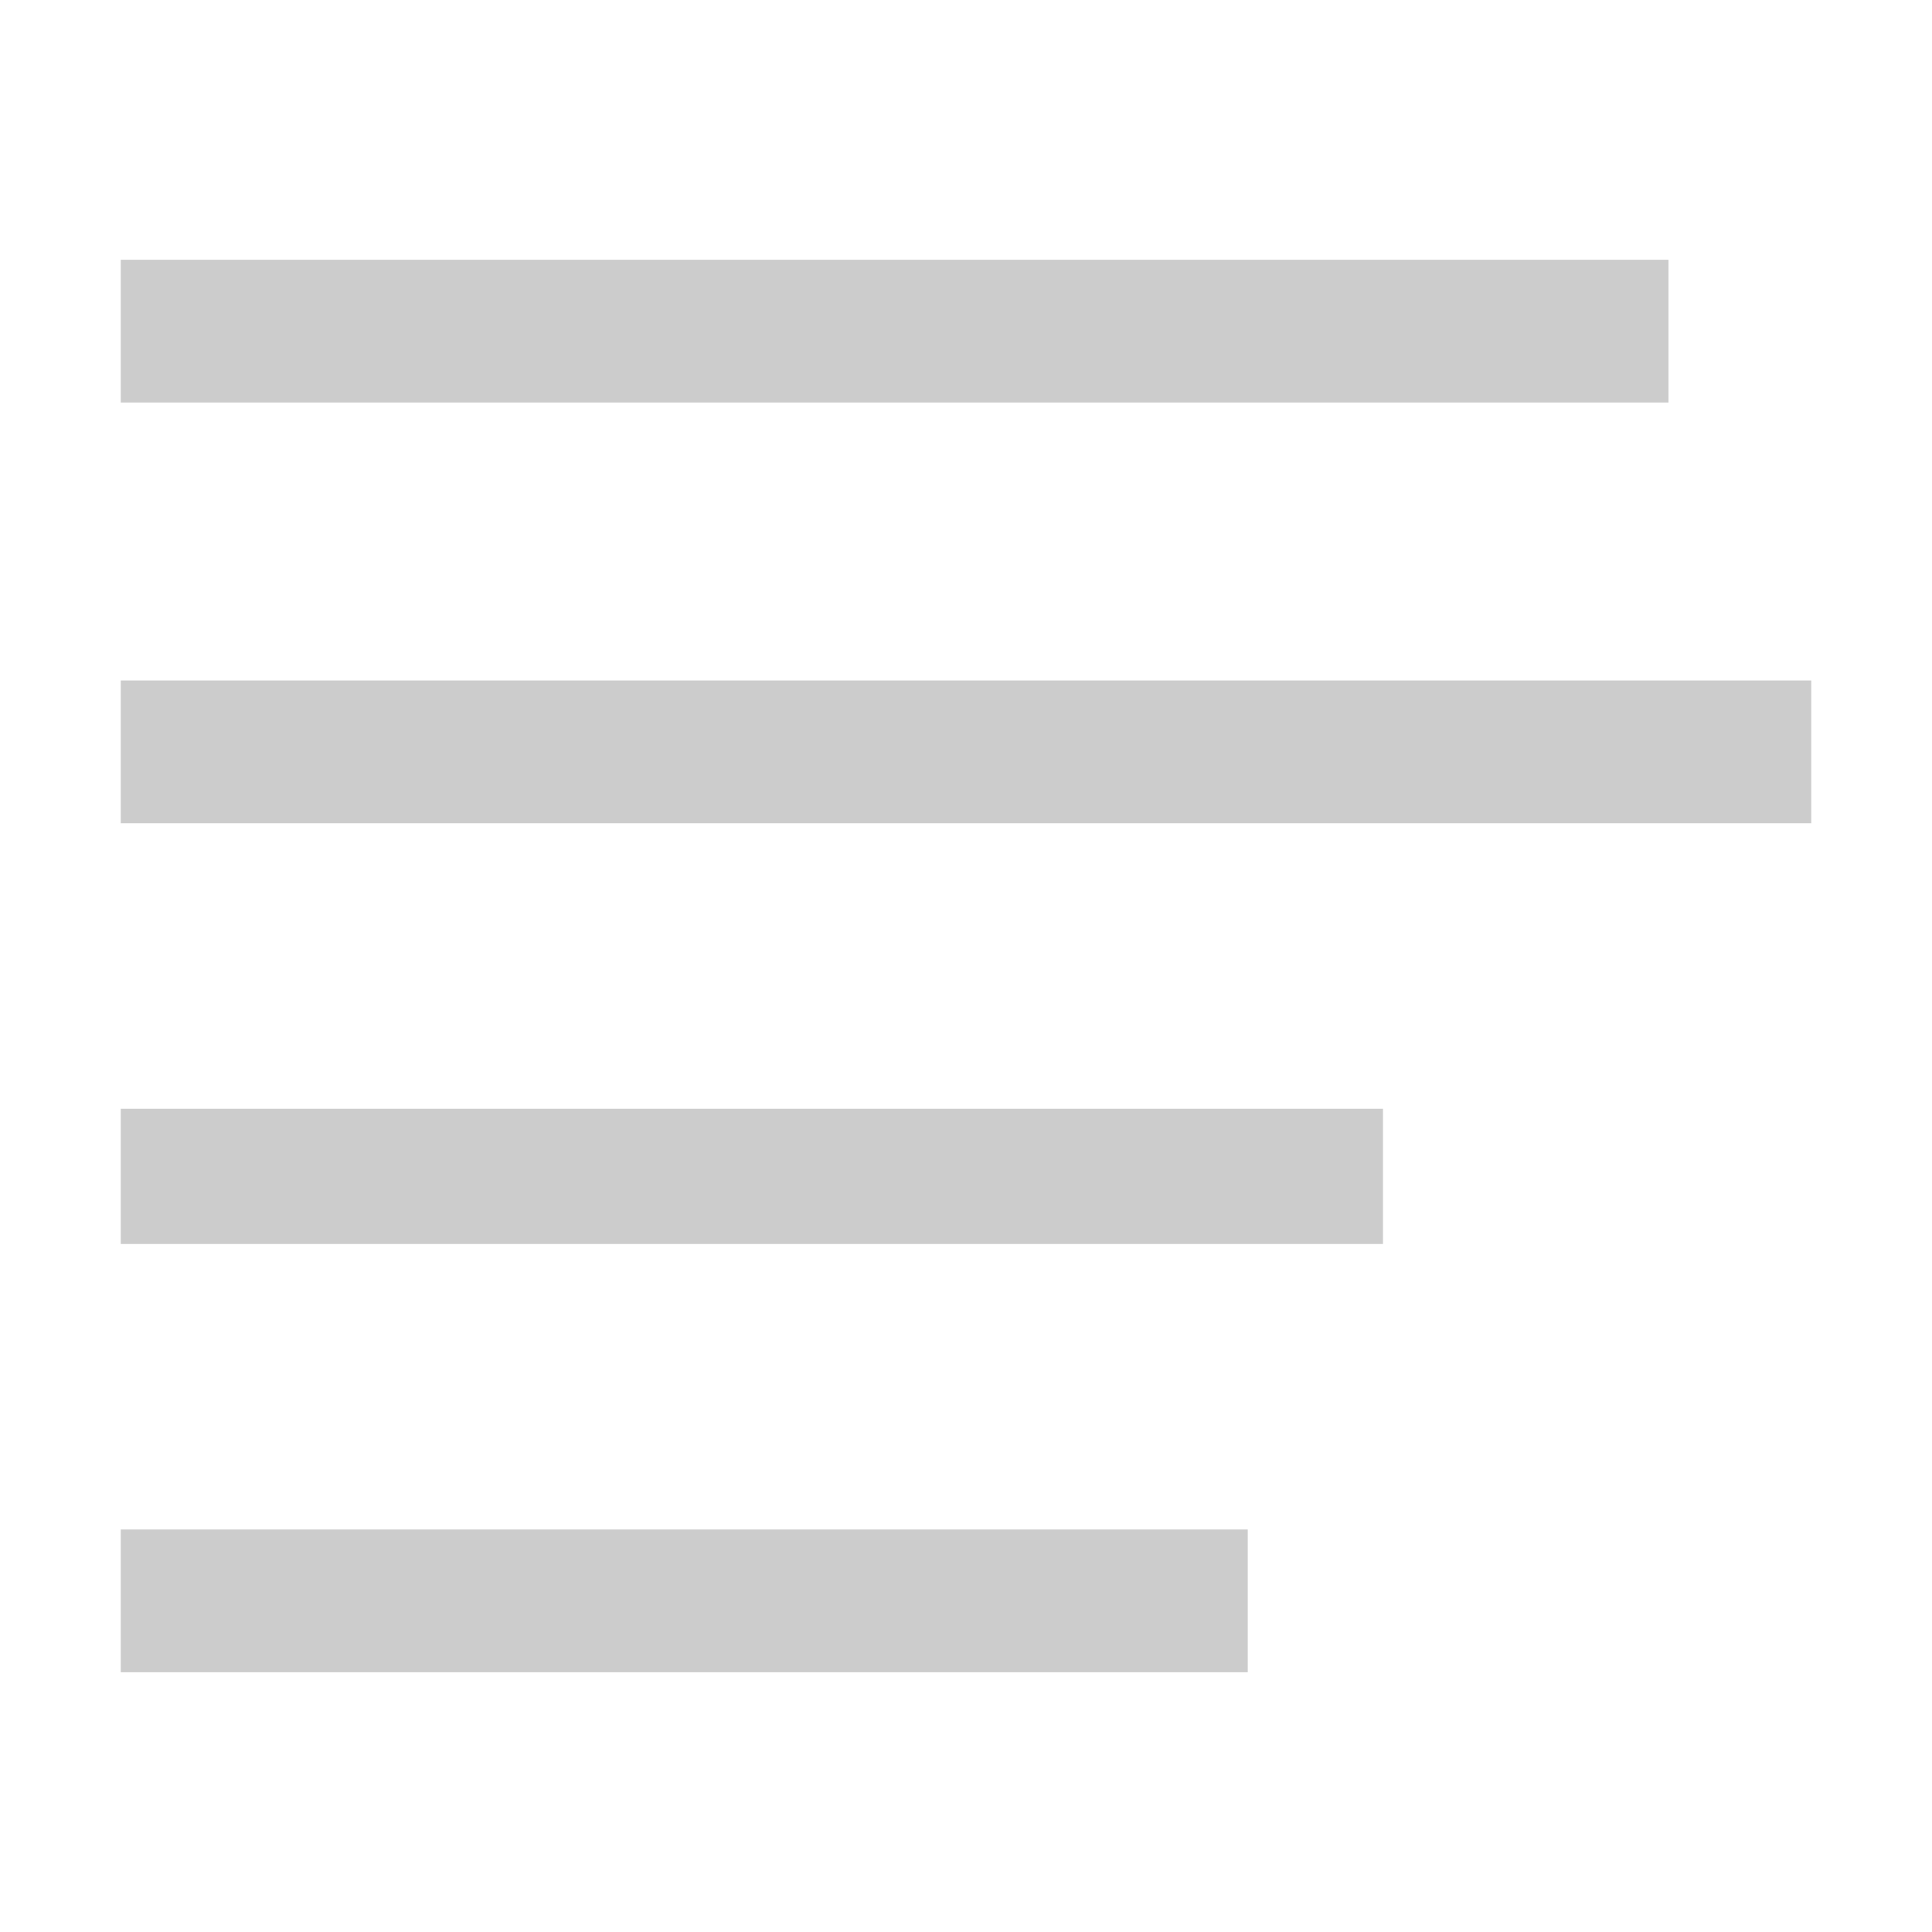
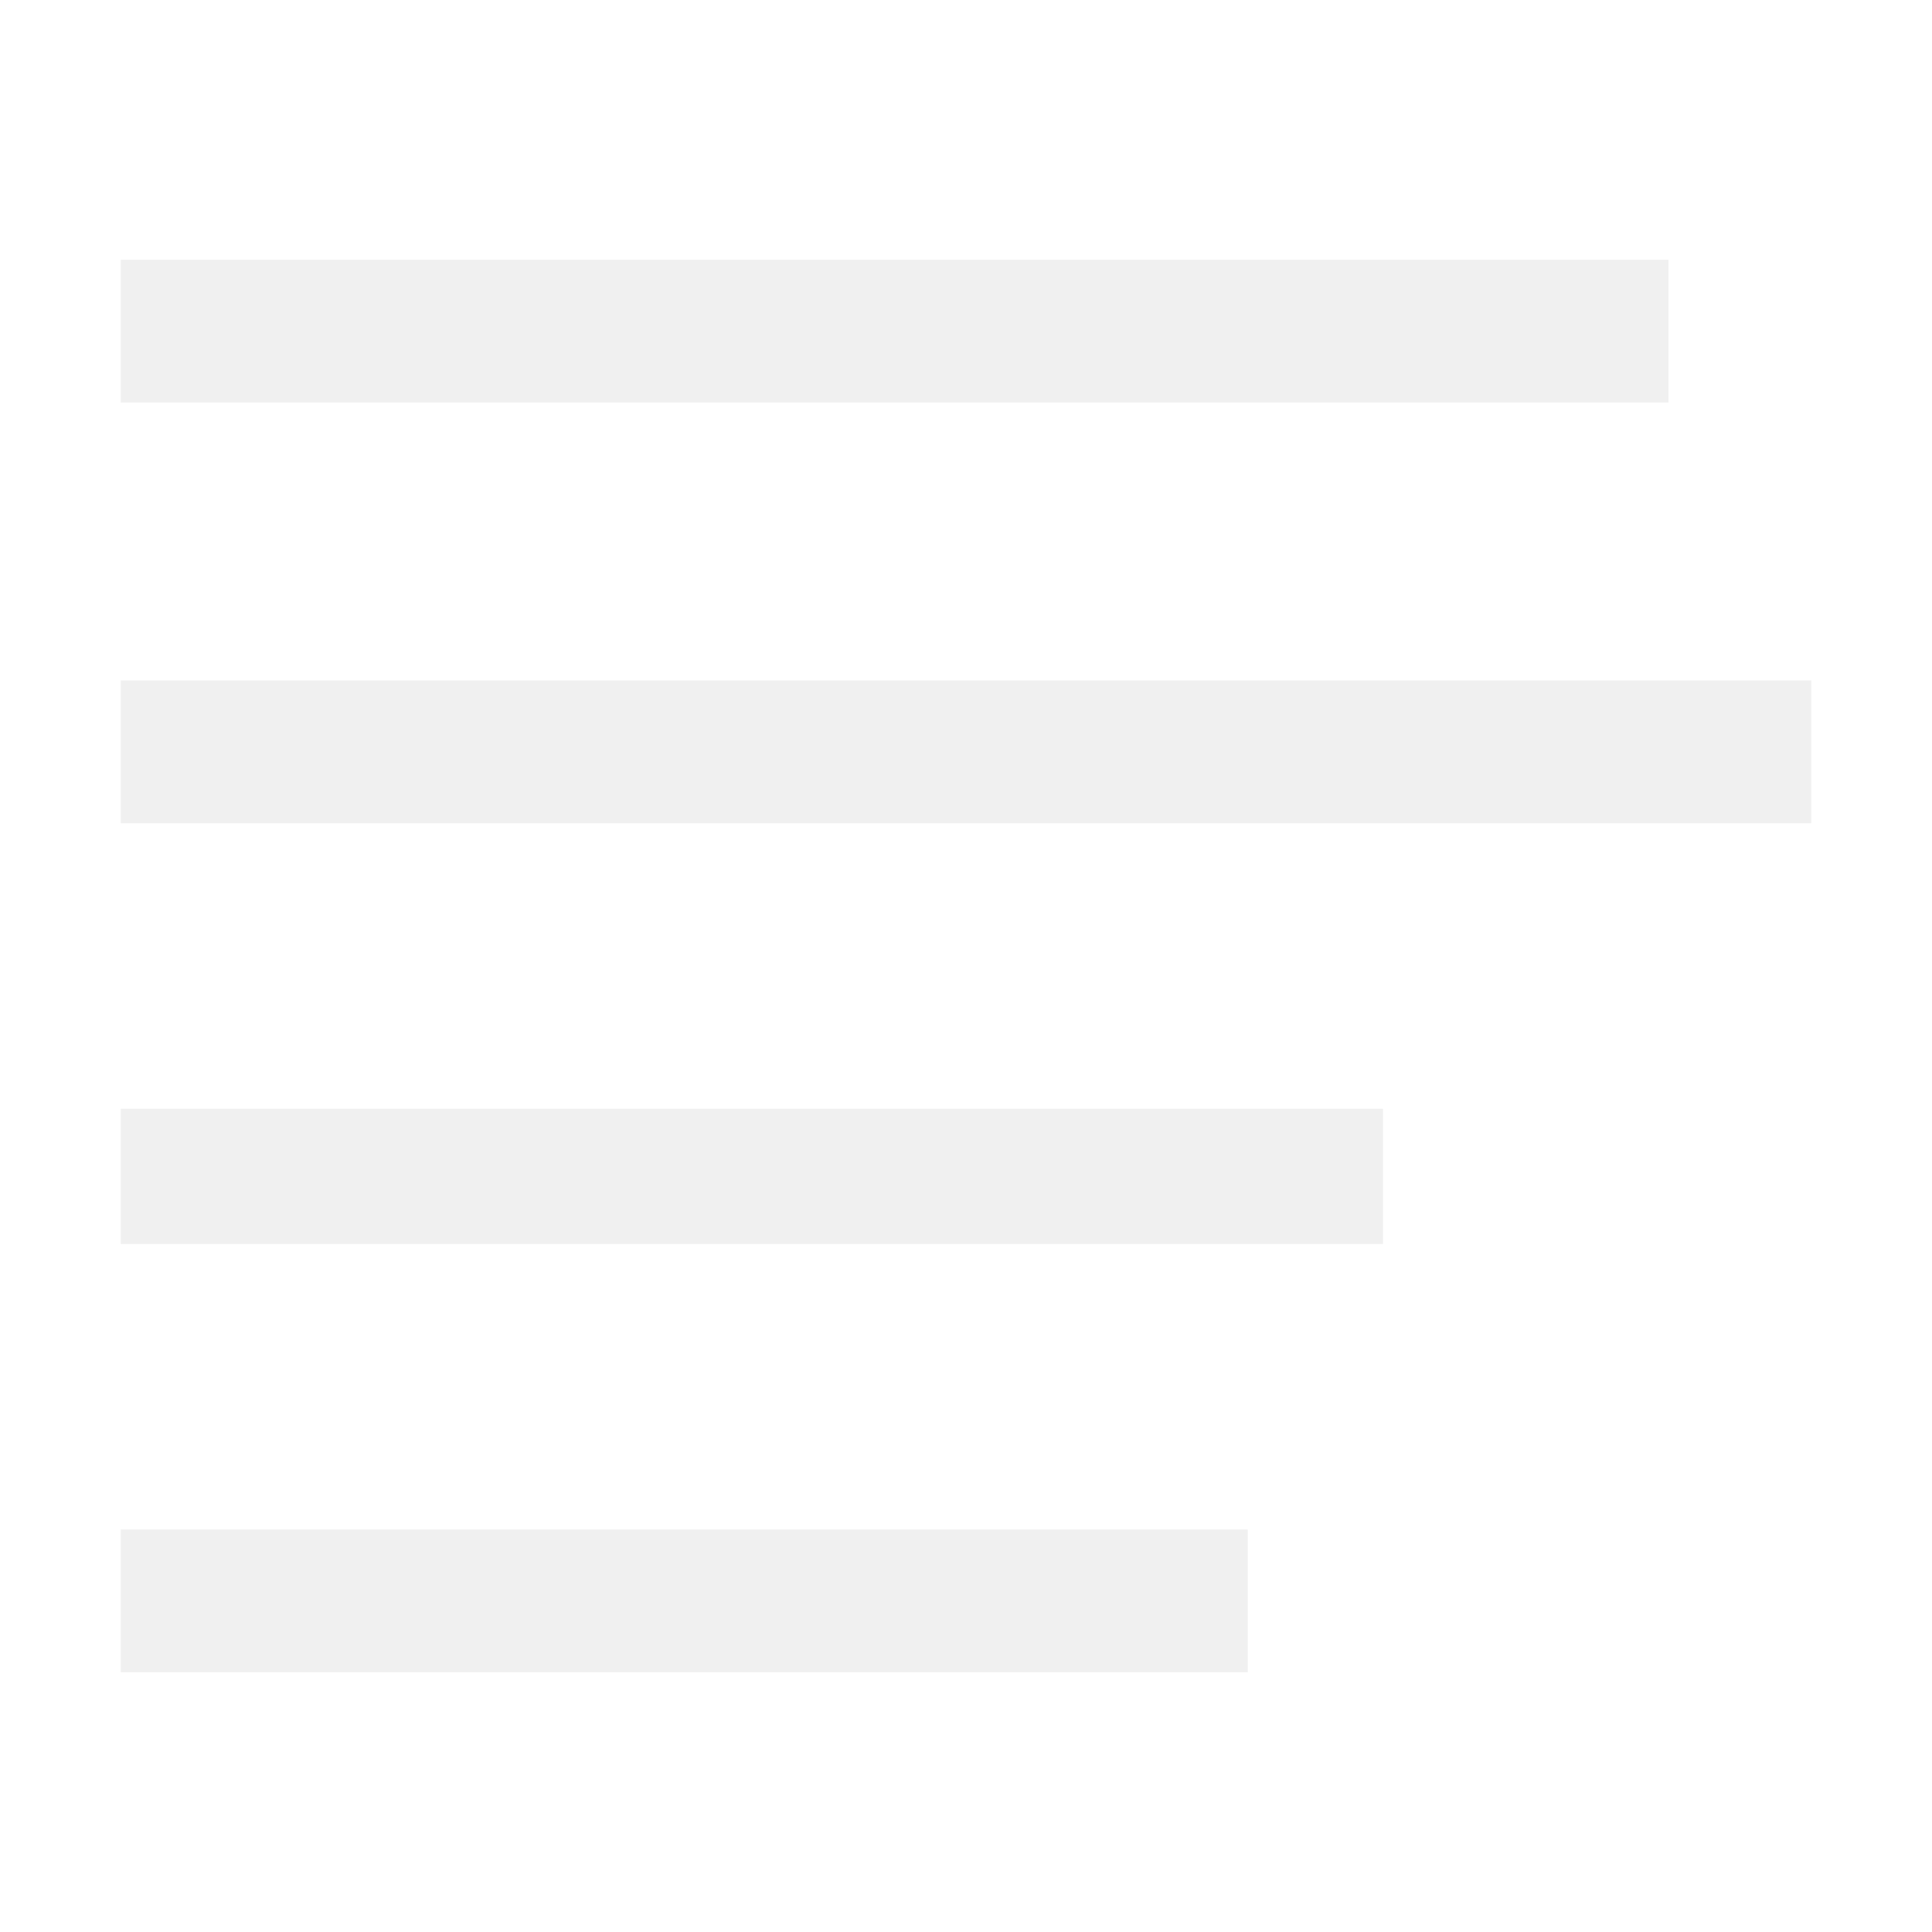
<svg xmlns="http://www.w3.org/2000/svg" t="1764817079615" class="icon" viewBox="0 0 1024 1024" version="1.1" p-id="8225" width="200" height="200">
-   <path d="M64 659.342h669.013v-71.68H64v71.68z m0 226.987h597.333v-75.662H64v75.662z m0-449.991h896v-75.662H64v75.662z m0-223.005h820.338v-75.662H64v75.662z" p-id="8226" fill="#CCCCCC" />
+   <path d="M64 659.342h669.013v-71.68H64v71.68z m0 226.987h597.333v-75.662H64v75.662z m0-449.991h896v-75.662H64v75.662z m0-223.005h820.338v-75.662H64v75.662z" p-id="8226" fill="#F0F0F0" />
</svg>
